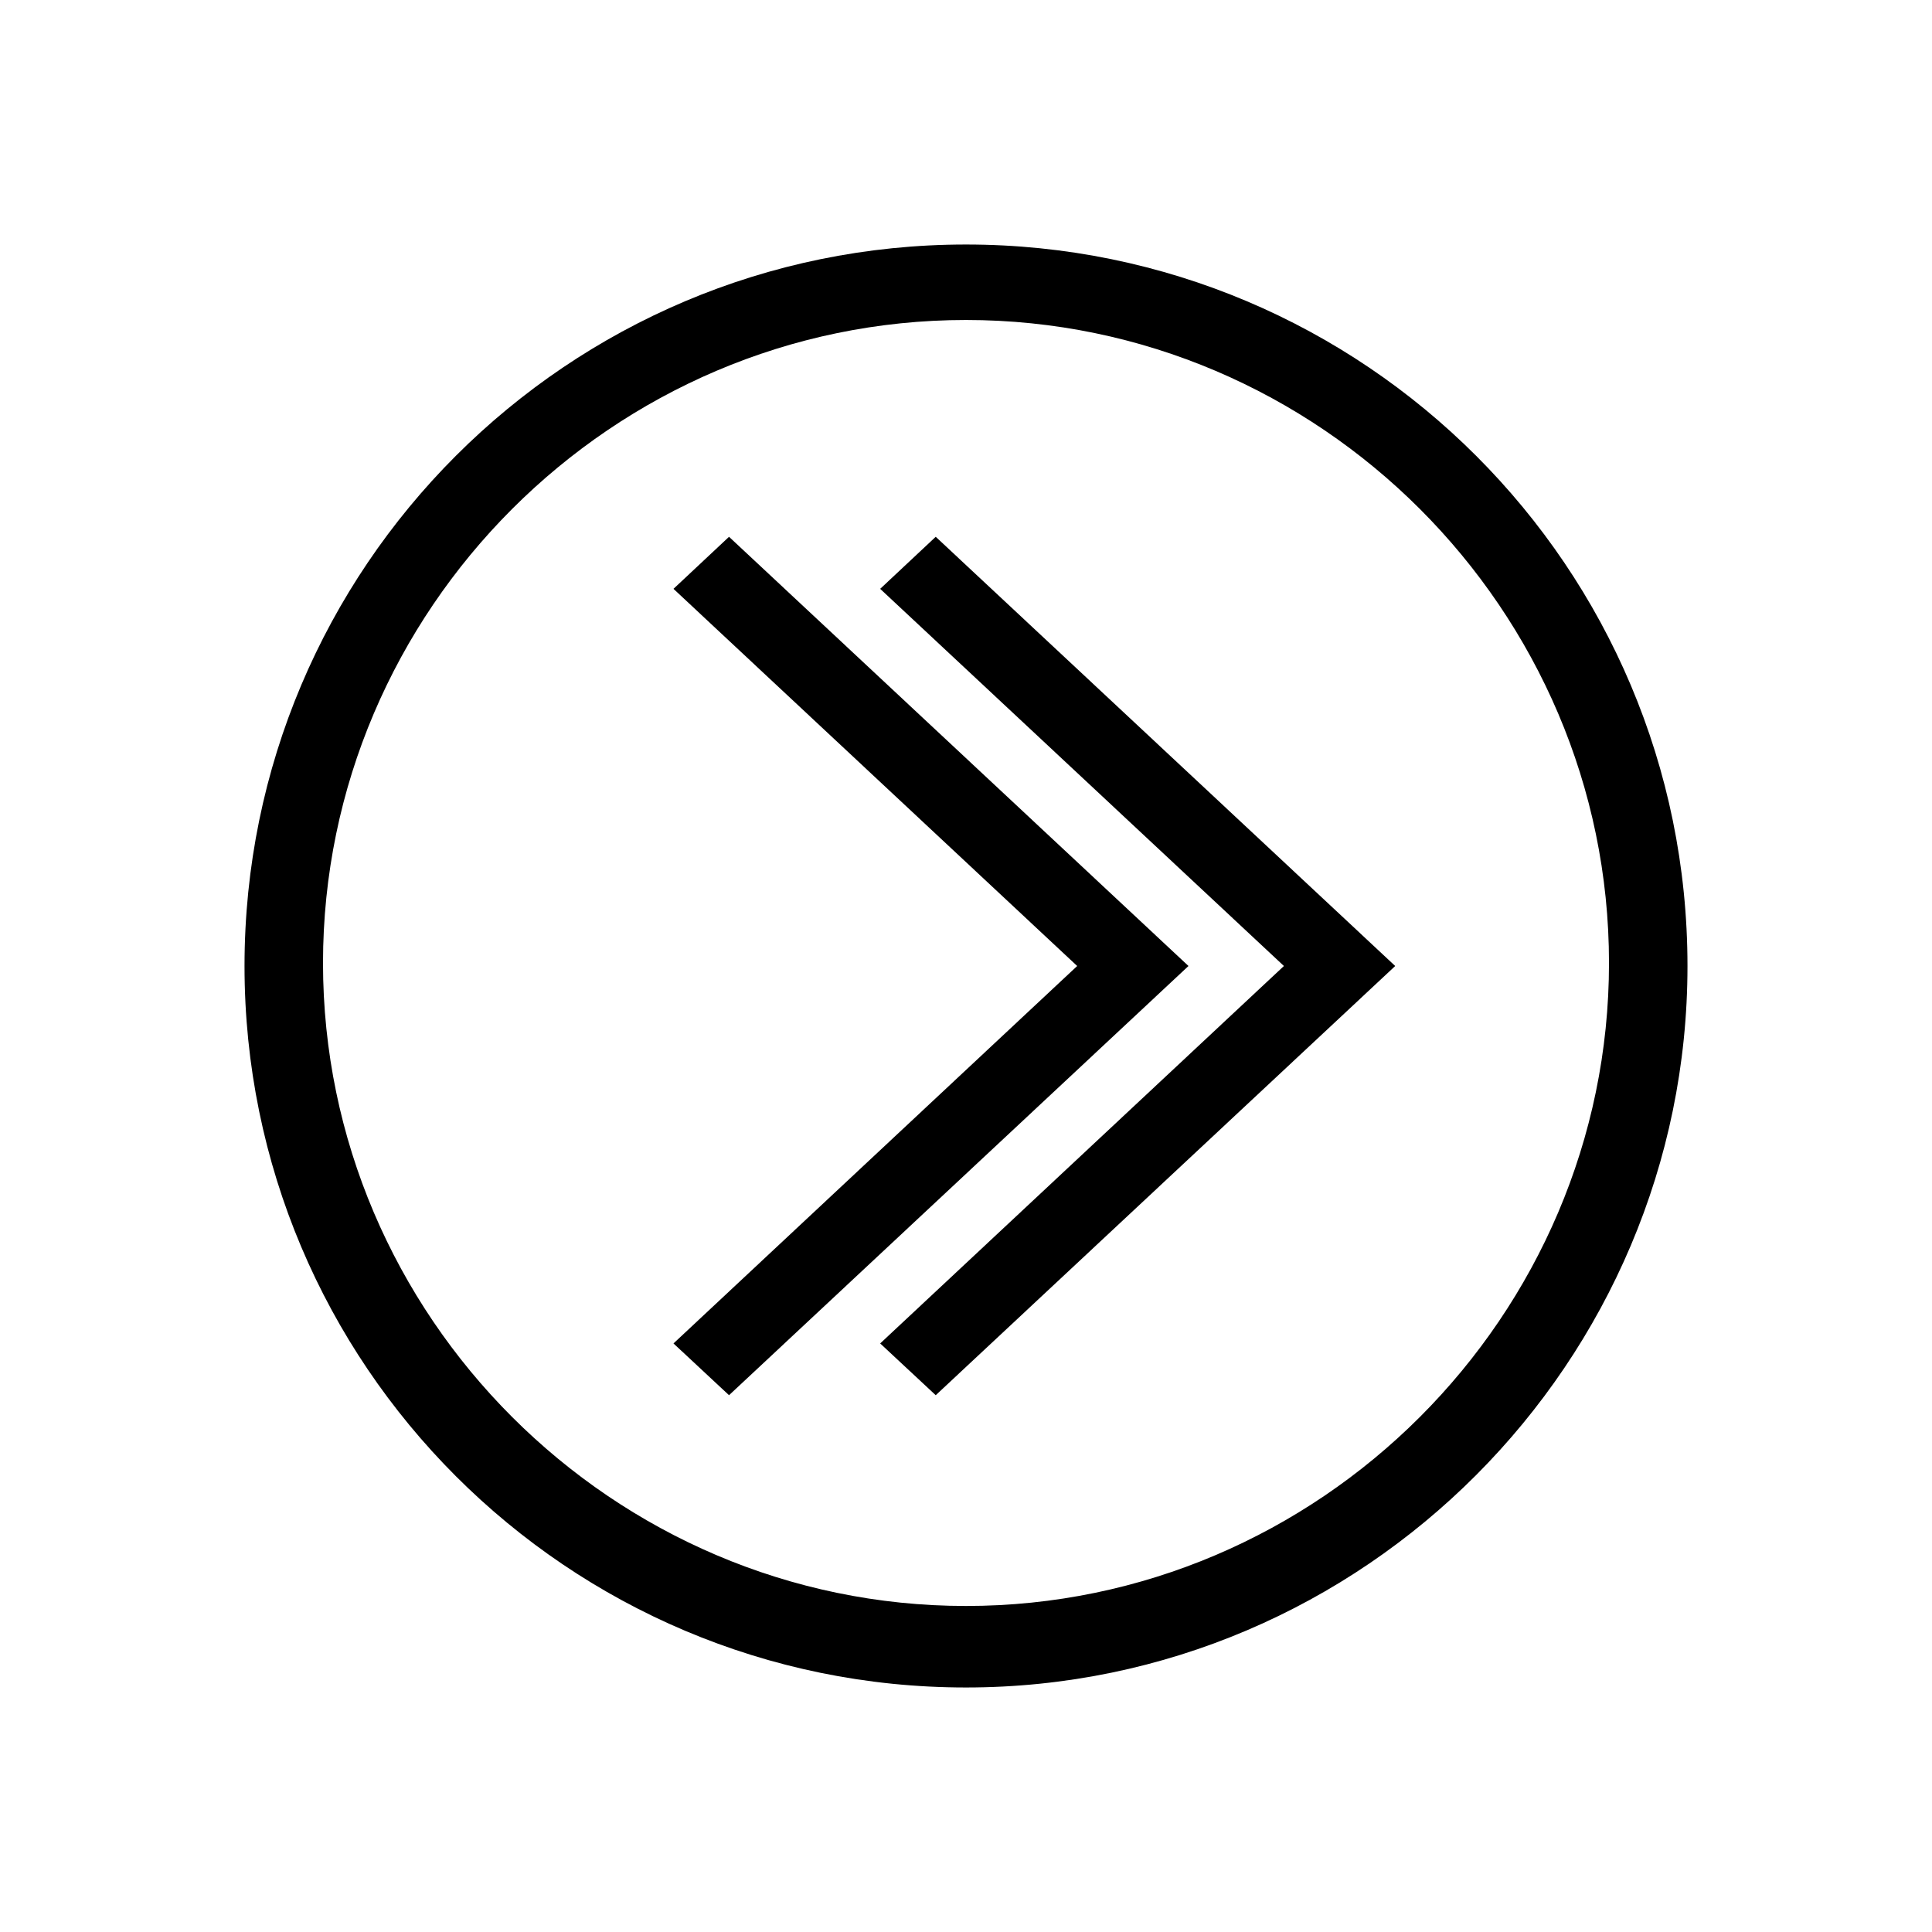
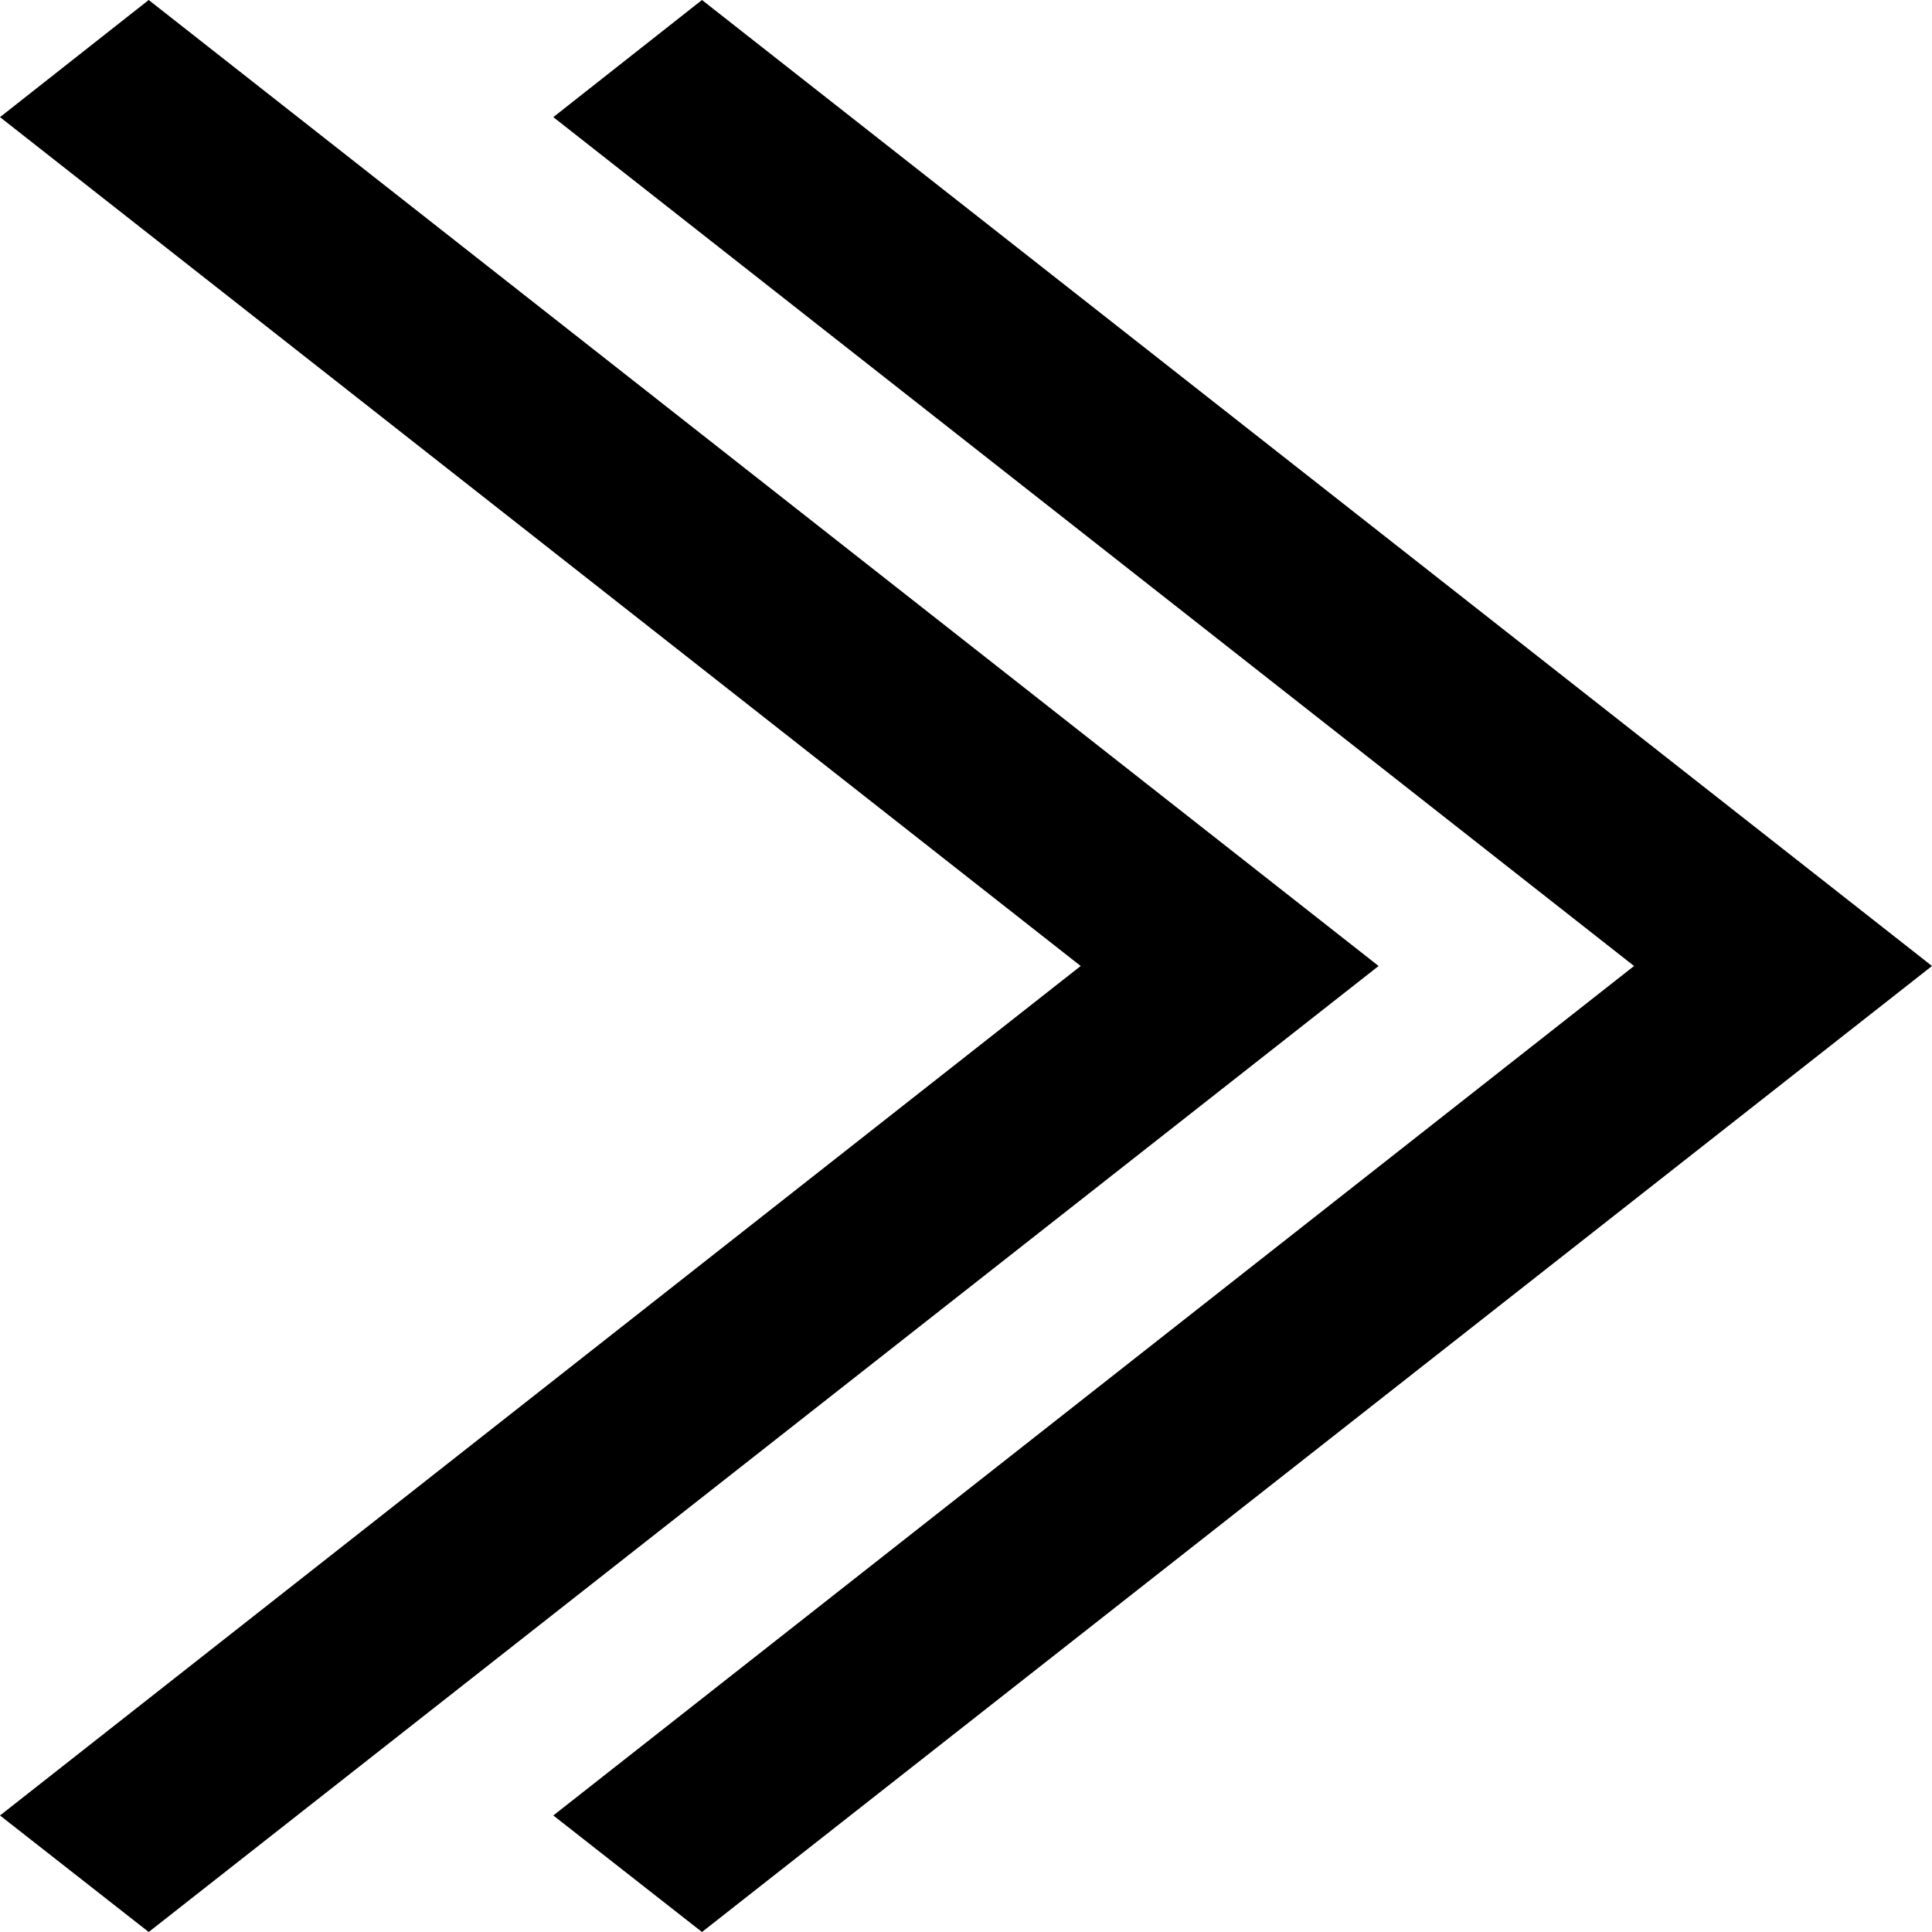
<svg xmlns="http://www.w3.org/2000/svg" viewBox="0 0 64 64" height="64" width="64">
-   <path d="M32 55.9C18.8 55.9 8.1 45.2 8.1 32S18.8 8.1 32 8.1 55.9 18.8 55.9 32c0 13.1-10.7 23.9-23.9 23.9zm0-45.3c-11.7 0-21.3 9.6-21.3 21.3 0 11.7 9.6 21.3 21.3 21.3 11.7 0 21.3-9.6 21.3-21.3 0-11.7-9.6-21.3-21.3-21.3z" class="st0" />
-   <g stroke-width=".089">
-     <path d="M22.31 19.506l1.84-1.724L39.37 32 24.15 46.218l-1.84-1.715L35.683 32z" />
-     <path d="M29.157 19.506l1.84-1.724L46.218 32 30.997 46.218l-1.84-1.715L42.531 32z" />
-   </g>
+   <path d="M0 3.88L4.926 0l40.742 32L4.926 64 0 60.14 35.799 32z" />
+   <path d="M18.329 3.88L23.254 0 64 32 23.254 64l-4.925-3.86L54.13 32z" />
</svg>
